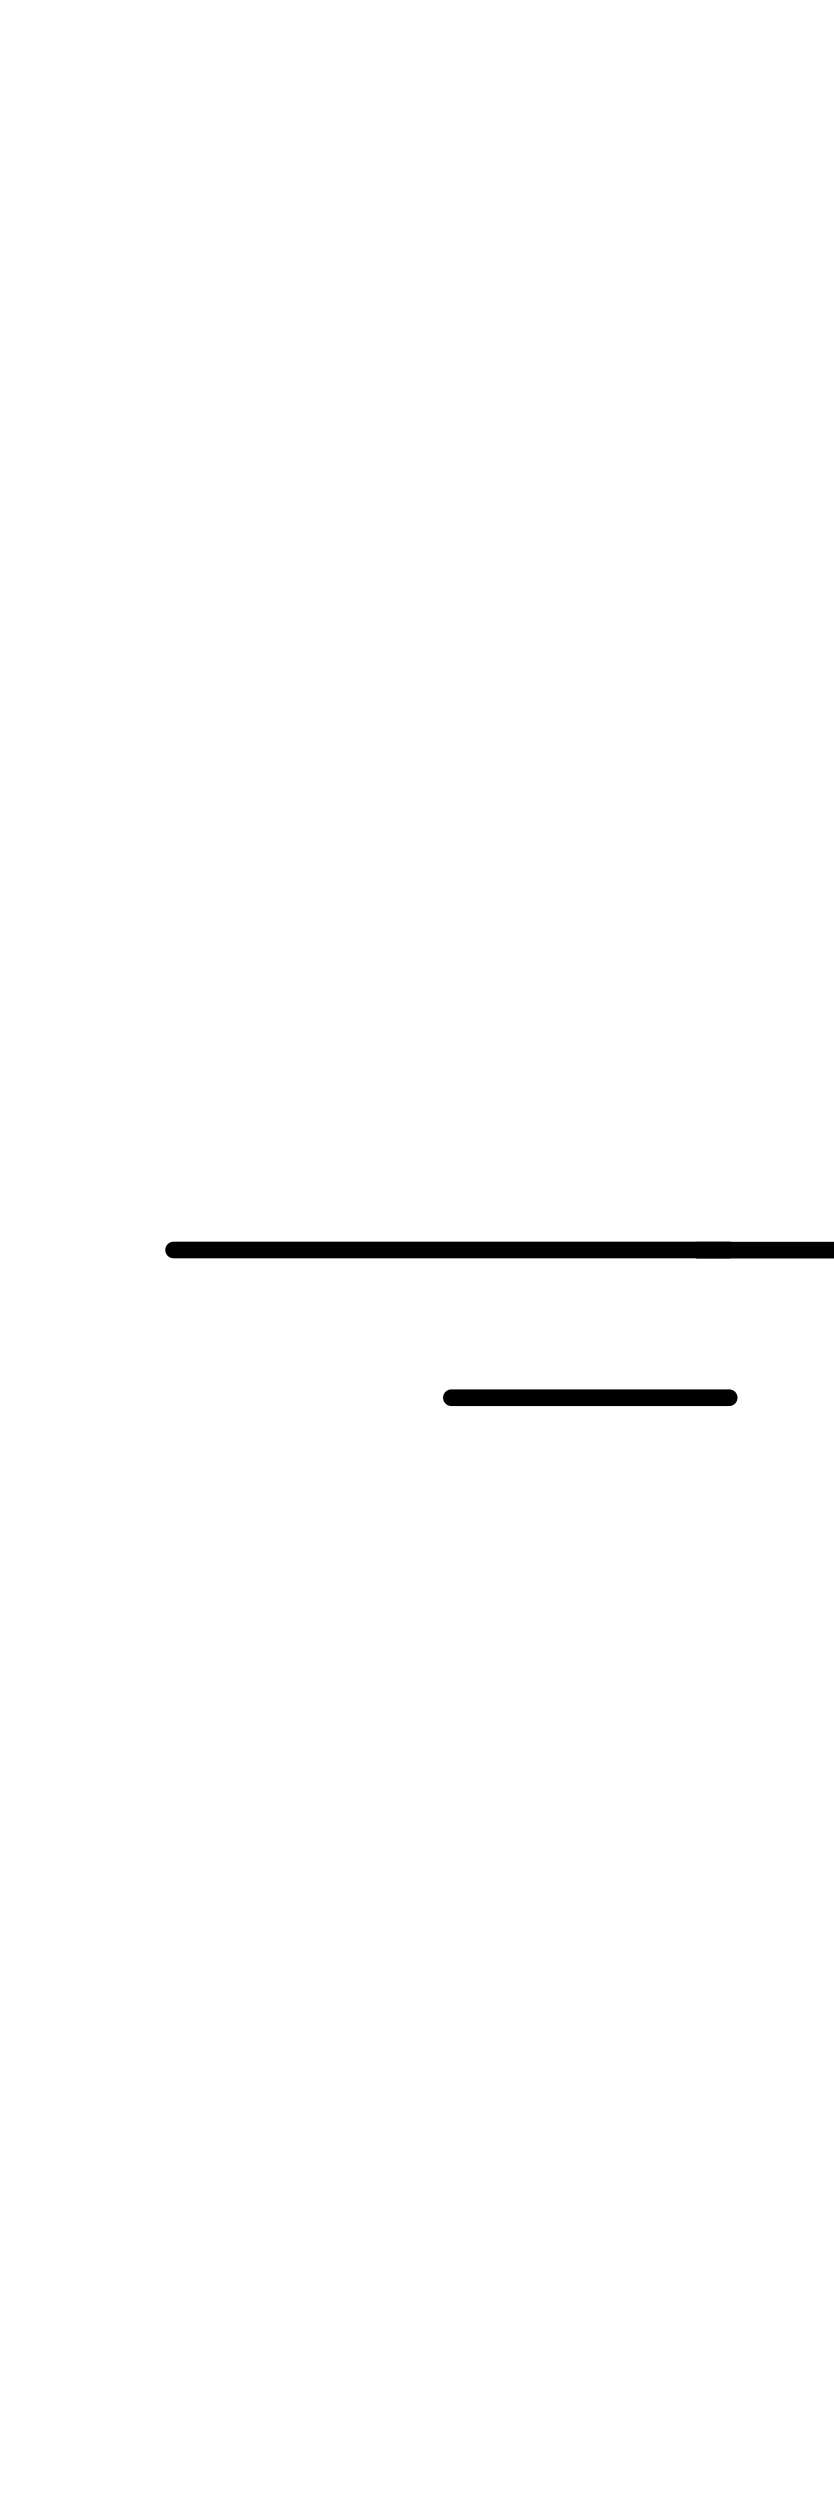
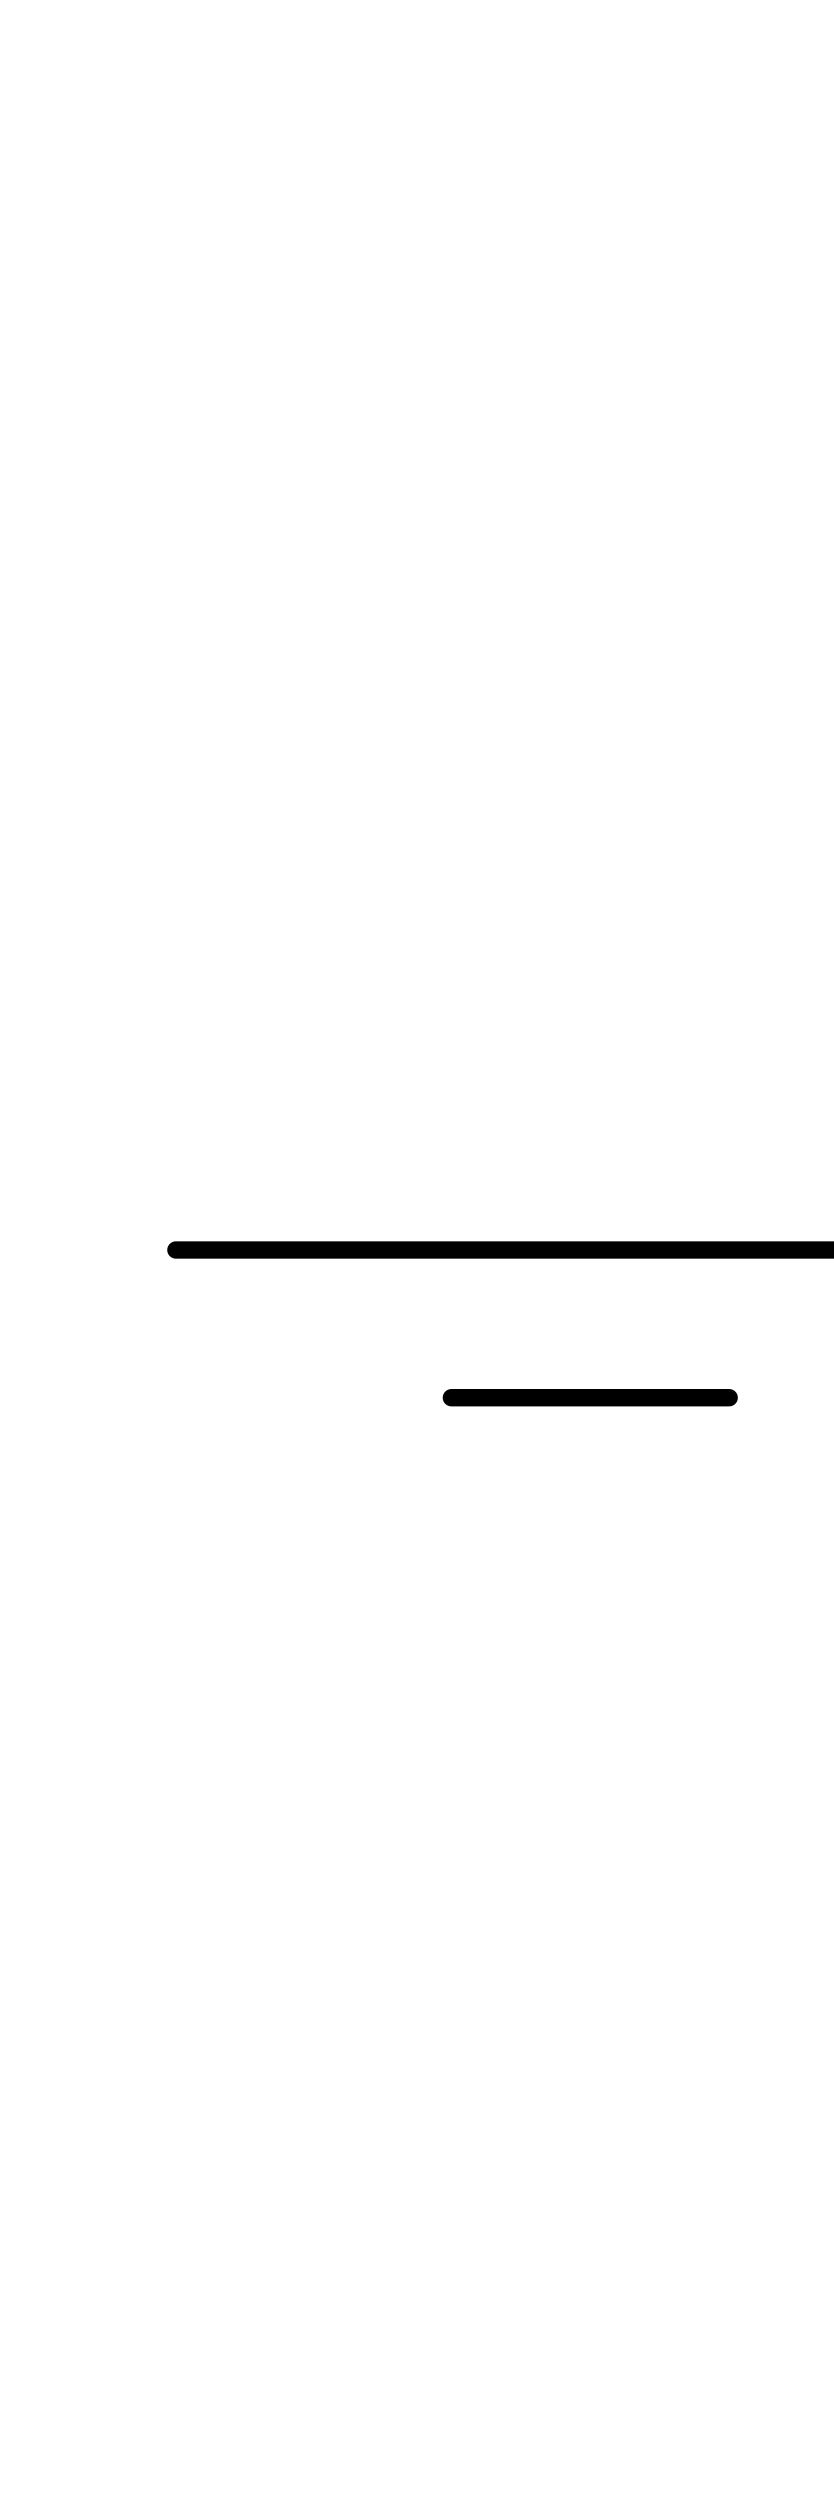
<svg xmlns="http://www.w3.org/2000/svg" viewBox="0 0 45 135" version="1.1" xml:space="preserve" x="0px" y="0px" width="0.5in" height="1.5in" id="svg2">
  <defs id="defs4">
    <style type="text/css" id="style6">
      path,circle {
        stroke:#000000;
        stroke-width: 3;
        stroke-linecap: round;
        stroke-linejoin: round;
        fill: none
      }</style>
  </defs>
-   <path d="M 9.375,67.5 H 39.375" id="path8" style="fill:none;stroke:#000000;stroke-width:0.9;stroke-linecap:round;stroke-linejoin:round;stroke-miterlimit:4;stroke-dasharray:none" />
-   <path d="m 24.375,75.476 h 15" id="path10" style="fill:none;stroke:#000000;stroke-width:0.9;stroke-linecap:round;stroke-linejoin:round;stroke-dasharray:none" />
-   <path style="fill:none;stroke:#000000;stroke-width:0.9;stroke-linecap:butt;stroke-linejoin:miter;stroke-miterlimit:4;stroke-dasharray:none;stroke-opacity:1" d="m 37.595,67.508 h 9.684" id="path1078" />
+   <path d="M 9.499,67.5 H 47.776" id="path8" style="fill:none;stroke:#000000;stroke-width:0.937;stroke-linecap:round;stroke-linejoin:round;stroke-miterlimit:4;stroke-dasharray:none" />
+   <path d="m 24.375,75.476 h 15" id="path10" style="fill:none;stroke:#000000;stroke-width:0.937;stroke-linecap:round;stroke-linejoin:round;stroke-dasharray:none" />
</svg>
